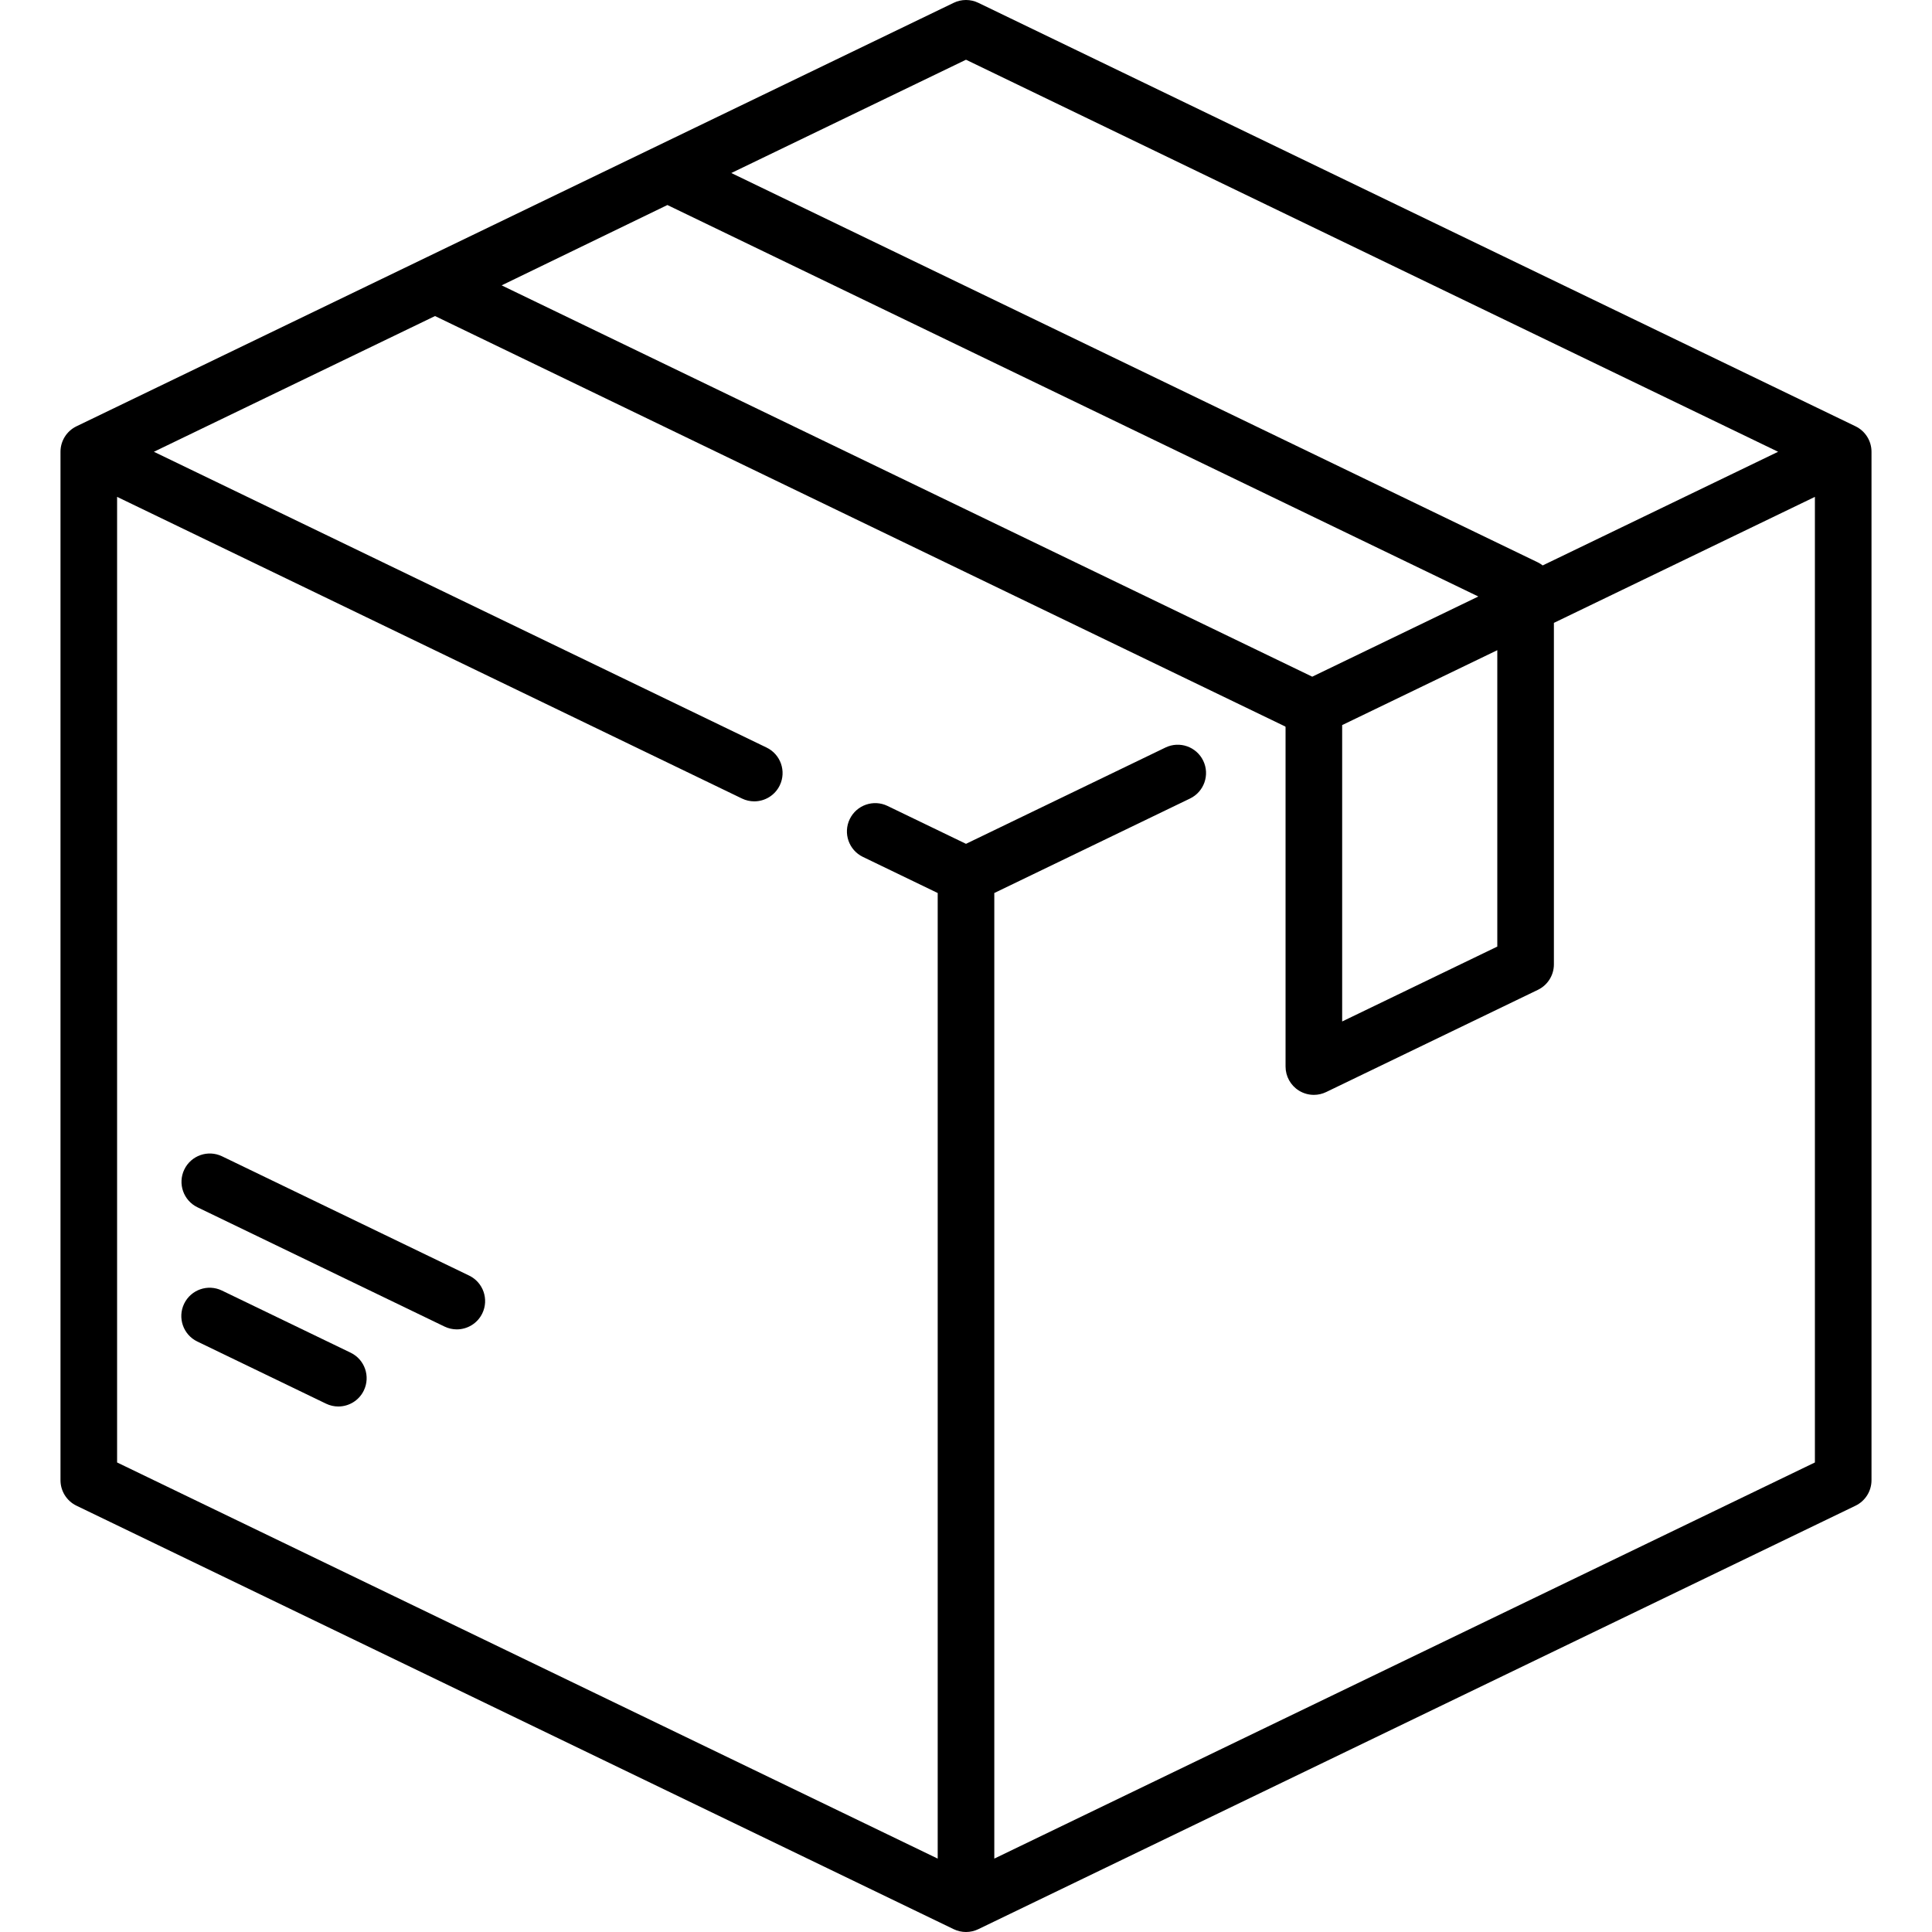
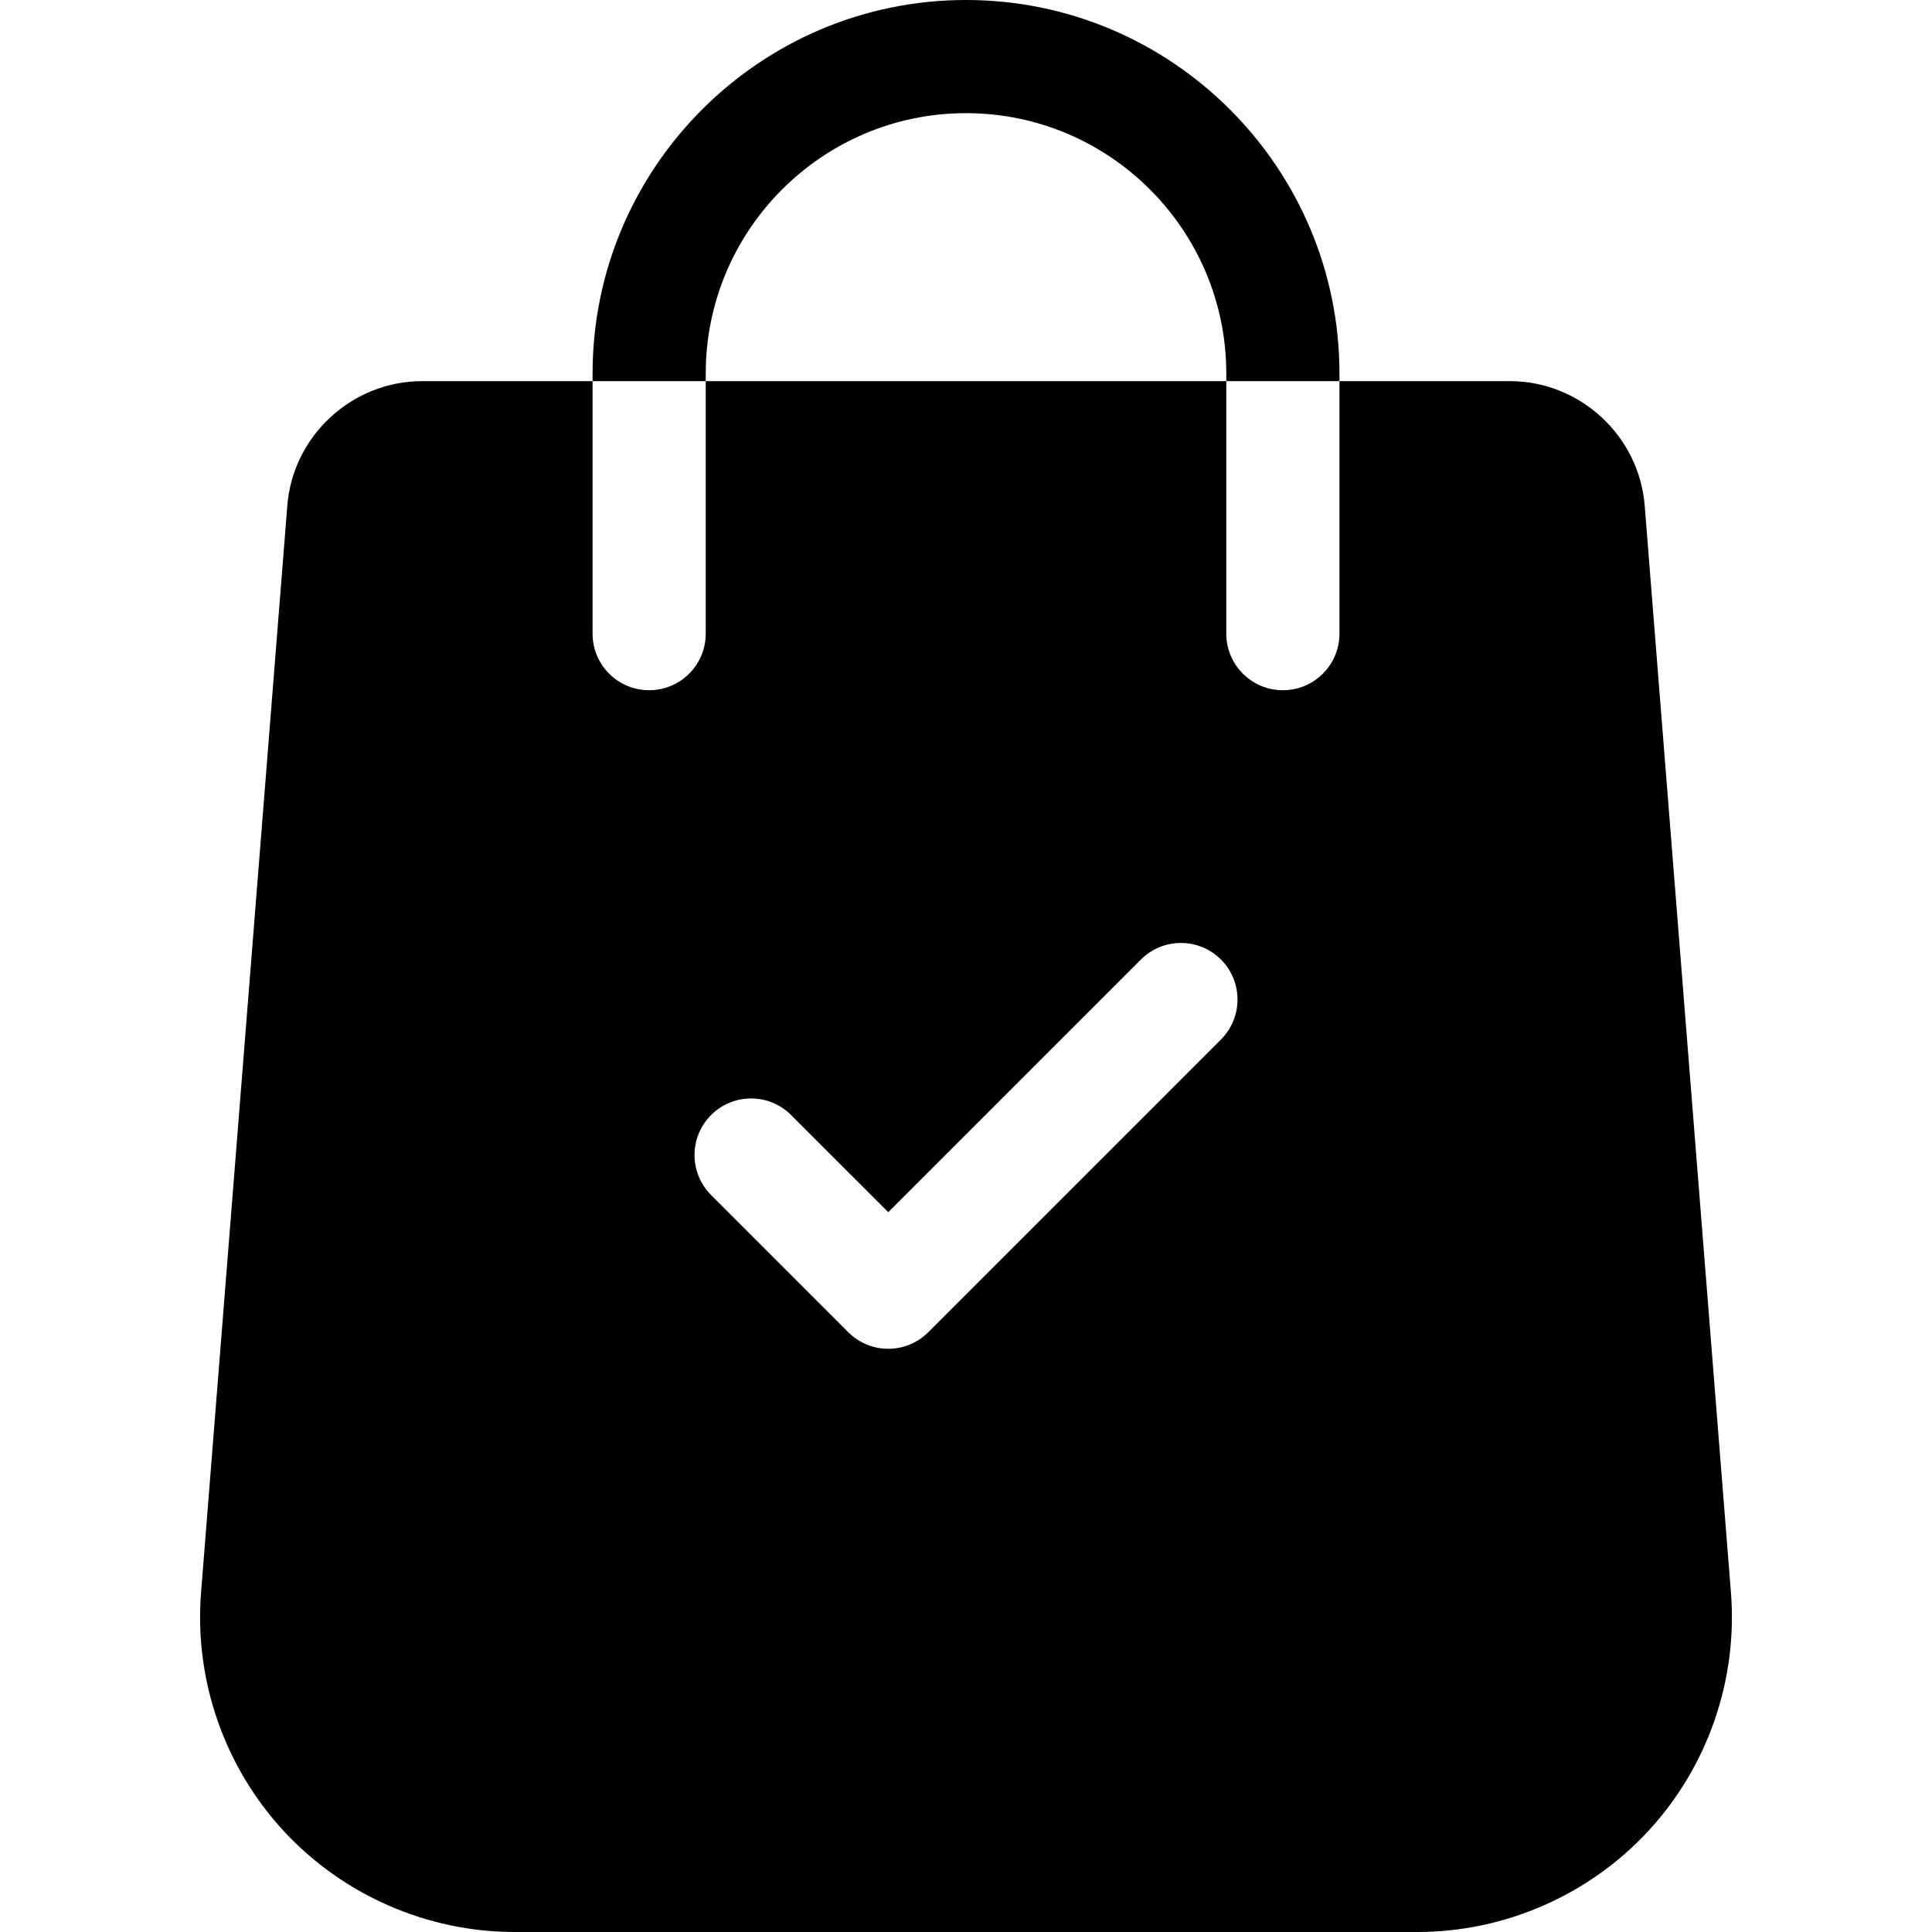
<svg xmlns="http://www.w3.org/2000/svg" version="1.1" id="Capa_1" x="0px" y="0px" viewBox="0 0 512 512" style="enable-background:new 0 0 512 512;" xml:space="preserve">
  <g>
    <g>
-       <path d="M491.729,112.971L259.261,0.745c-2.061-0.994-4.461-0.994-6.521,0L20.271,112.971c-2.592,1.251-4.239,3.876-4.239,6.754    v272.549c0,2.878,1.647,5.503,4.239,6.754l232.468,112.226c1.03,0.497,2.146,0.746,3.261,0.746s2.23-0.249,3.261-0.746    l232.468-112.226c2.592-1.251,4.239-3.876,4.239-6.754V119.726C495.968,116.846,494.32,114.223,491.729,112.971z M256,15.828    l215.217,103.897l-62.387,30.118c-0.395-0.301-0.812-0.579-1.27-0.8L193.805,45.853L256,15.828z M176.867,54.333l214.904,103.746    l-44.015,21.249L132.941,75.624L176.867,54.333z M396.799,172.307v78.546l-41.113,19.848v-78.546L396.799,172.307z     M480.968,387.568L263.5,492.55V236.658l51.873-25.042c3.73-1.801,5.294-6.284,3.493-10.015    c-1.801-3.729-6.284-5.295-10.015-3.493L256,223.623l-20.796-10.04c-3.731-1.803-8.214-0.237-10.015,3.493    c-1.801,3.73-0.237,8.214,3.493,10.015l19.818,9.567V492.55L31.032,387.566V131.674l165.6,79.945    c1.051,0.508,2.162,0.748,3.255,0.748c2.788,0,5.466-1.562,6.759-4.241c1.801-3.73,0.237-8.214-3.493-10.015l-162.37-78.386    l74.505-35.968L340.582,192.52c0.033,0.046,0.07,0.087,0.104,0.132v89.999c0,2.581,1.327,4.98,3.513,6.353    c1.214,0.762,2.599,1.147,3.988,1.147c1.112,0,2.227-0.247,3.26-0.746l56.113-27.089c2.592-1.251,4.239-3.875,4.239-6.754v-90.495    l69.169-33.392V387.568z" />
+       <path d="M458.732,422.212l-22.862-288.109c-1.419-18.563-17.124-33.098-35.737-33.098h-45.164v66.917    c0,8.287-6.708,14.995-14.995,14.995c-8.277,0-14.995-6.708-14.995-14.995v-66.917H187.028v66.917    c0,8.287-6.718,14.995-14.995,14.995c-8.287,0-14.995-6.708-14.995-14.995v-66.917h-45.164c-18.613,0-34.318,14.535-35.737,33.058    L53.265,422.252c-1.769,23.082,6.238,46.054,21.962,63.028C90.952,502.253,113.244,512,136.386,512h239.236    c23.142,0,45.434-9.747,61.159-26.721C452.505,468.305,460.512,445.333,458.732,422.212z M323.56,275.493l-77.553,77.553    c-2.929,2.929-6.768,4.398-10.606,4.398c-3.839,0-7.677-1.469-10.606-4.398l-36.347-36.347c-5.858-5.858-5.858-15.345,0-21.203    c5.858-5.858,15.355-5.858,21.203,0l25.751,25.741l66.956-66.956c5.848-5.848,15.345-5.848,21.203,0    C329.418,260.139,329.418,269.635,323.56,275.493z" />
    </g>
  </g>
  <g>
    <g>
-       <path d="M92.926,358.479L58.811,342.01c-3.732-1.803-8.214-0.237-10.015,3.493c-1.801,3.73-0.237,8.214,3.493,10.015    l34.115,16.469c1.051,0.508,2.162,0.748,3.255,0.748c2.788,0,5.466-1.562,6.759-4.241    C98.22,364.763,96.656,360.281,92.926,358.479z" />
-     </g>
-   </g>
-   <g>
-     <g>
-       <path d="M124.323,338.042l-65.465-31.604c-3.731-1.801-8.214-0.237-10.015,3.494c-1.8,3.73-0.236,8.214,3.494,10.015    l65.465,31.604c1.051,0.507,2.162,0.748,3.255,0.748c2.788,0,5.466-1.562,6.759-4.241    C129.617,344.326,128.053,339.842,124.323,338.042z" />
+       <path d="M256.004,0c-54.571,0-98.965,44.404-98.965,98.975v2.029h29.99v-2.029c0-38.037,30.939-68.986,68.976-68.986    s68.976,30.949,68.976,68.986v2.029h29.989v-2.029C354.969,44.404,310.575,0,256.004,0z" />
    </g>
  </g>
  <g>
</g>
  <g>
</g>
  <g>
</g>
  <g>
</g>
  <g>
</g>
  <g>
</g>
  <g>
</g>
  <g>
</g>
  <g>
</g>
  <g>
</g>
  <g>
</g>
  <g>
</g>
  <g>
</g>
  <g>
</g>
  <g>
</g>
</svg>
